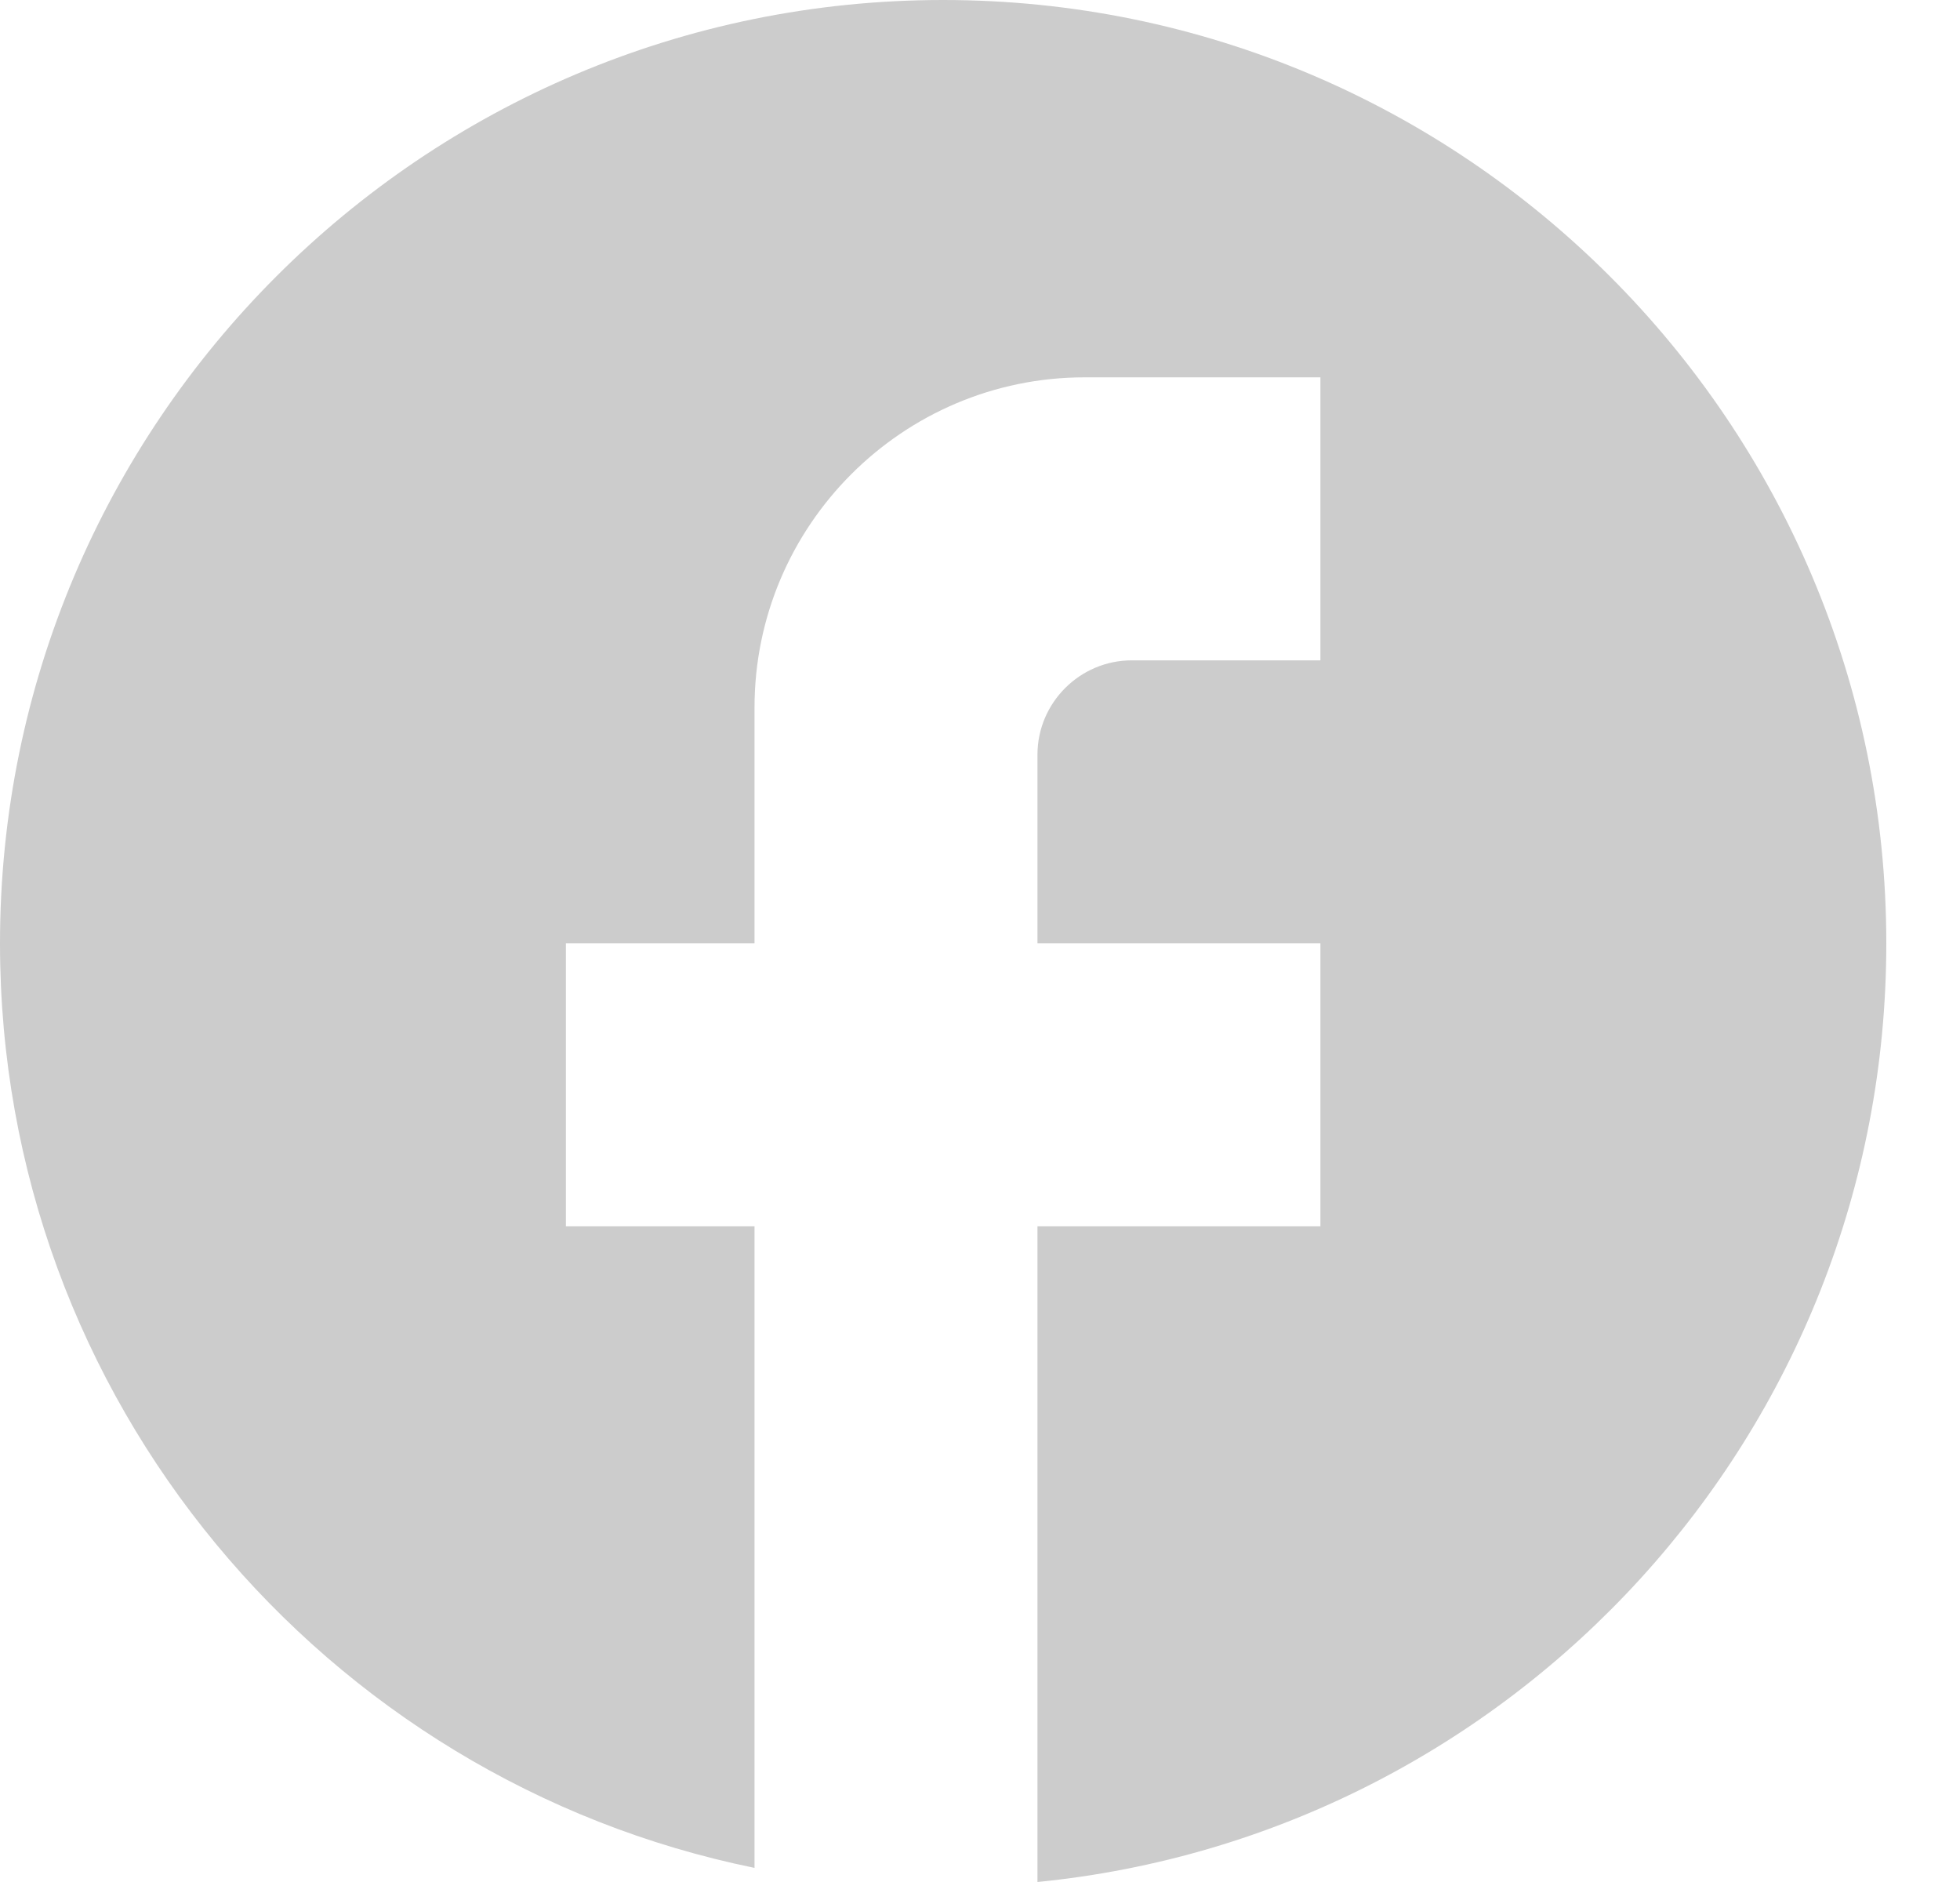
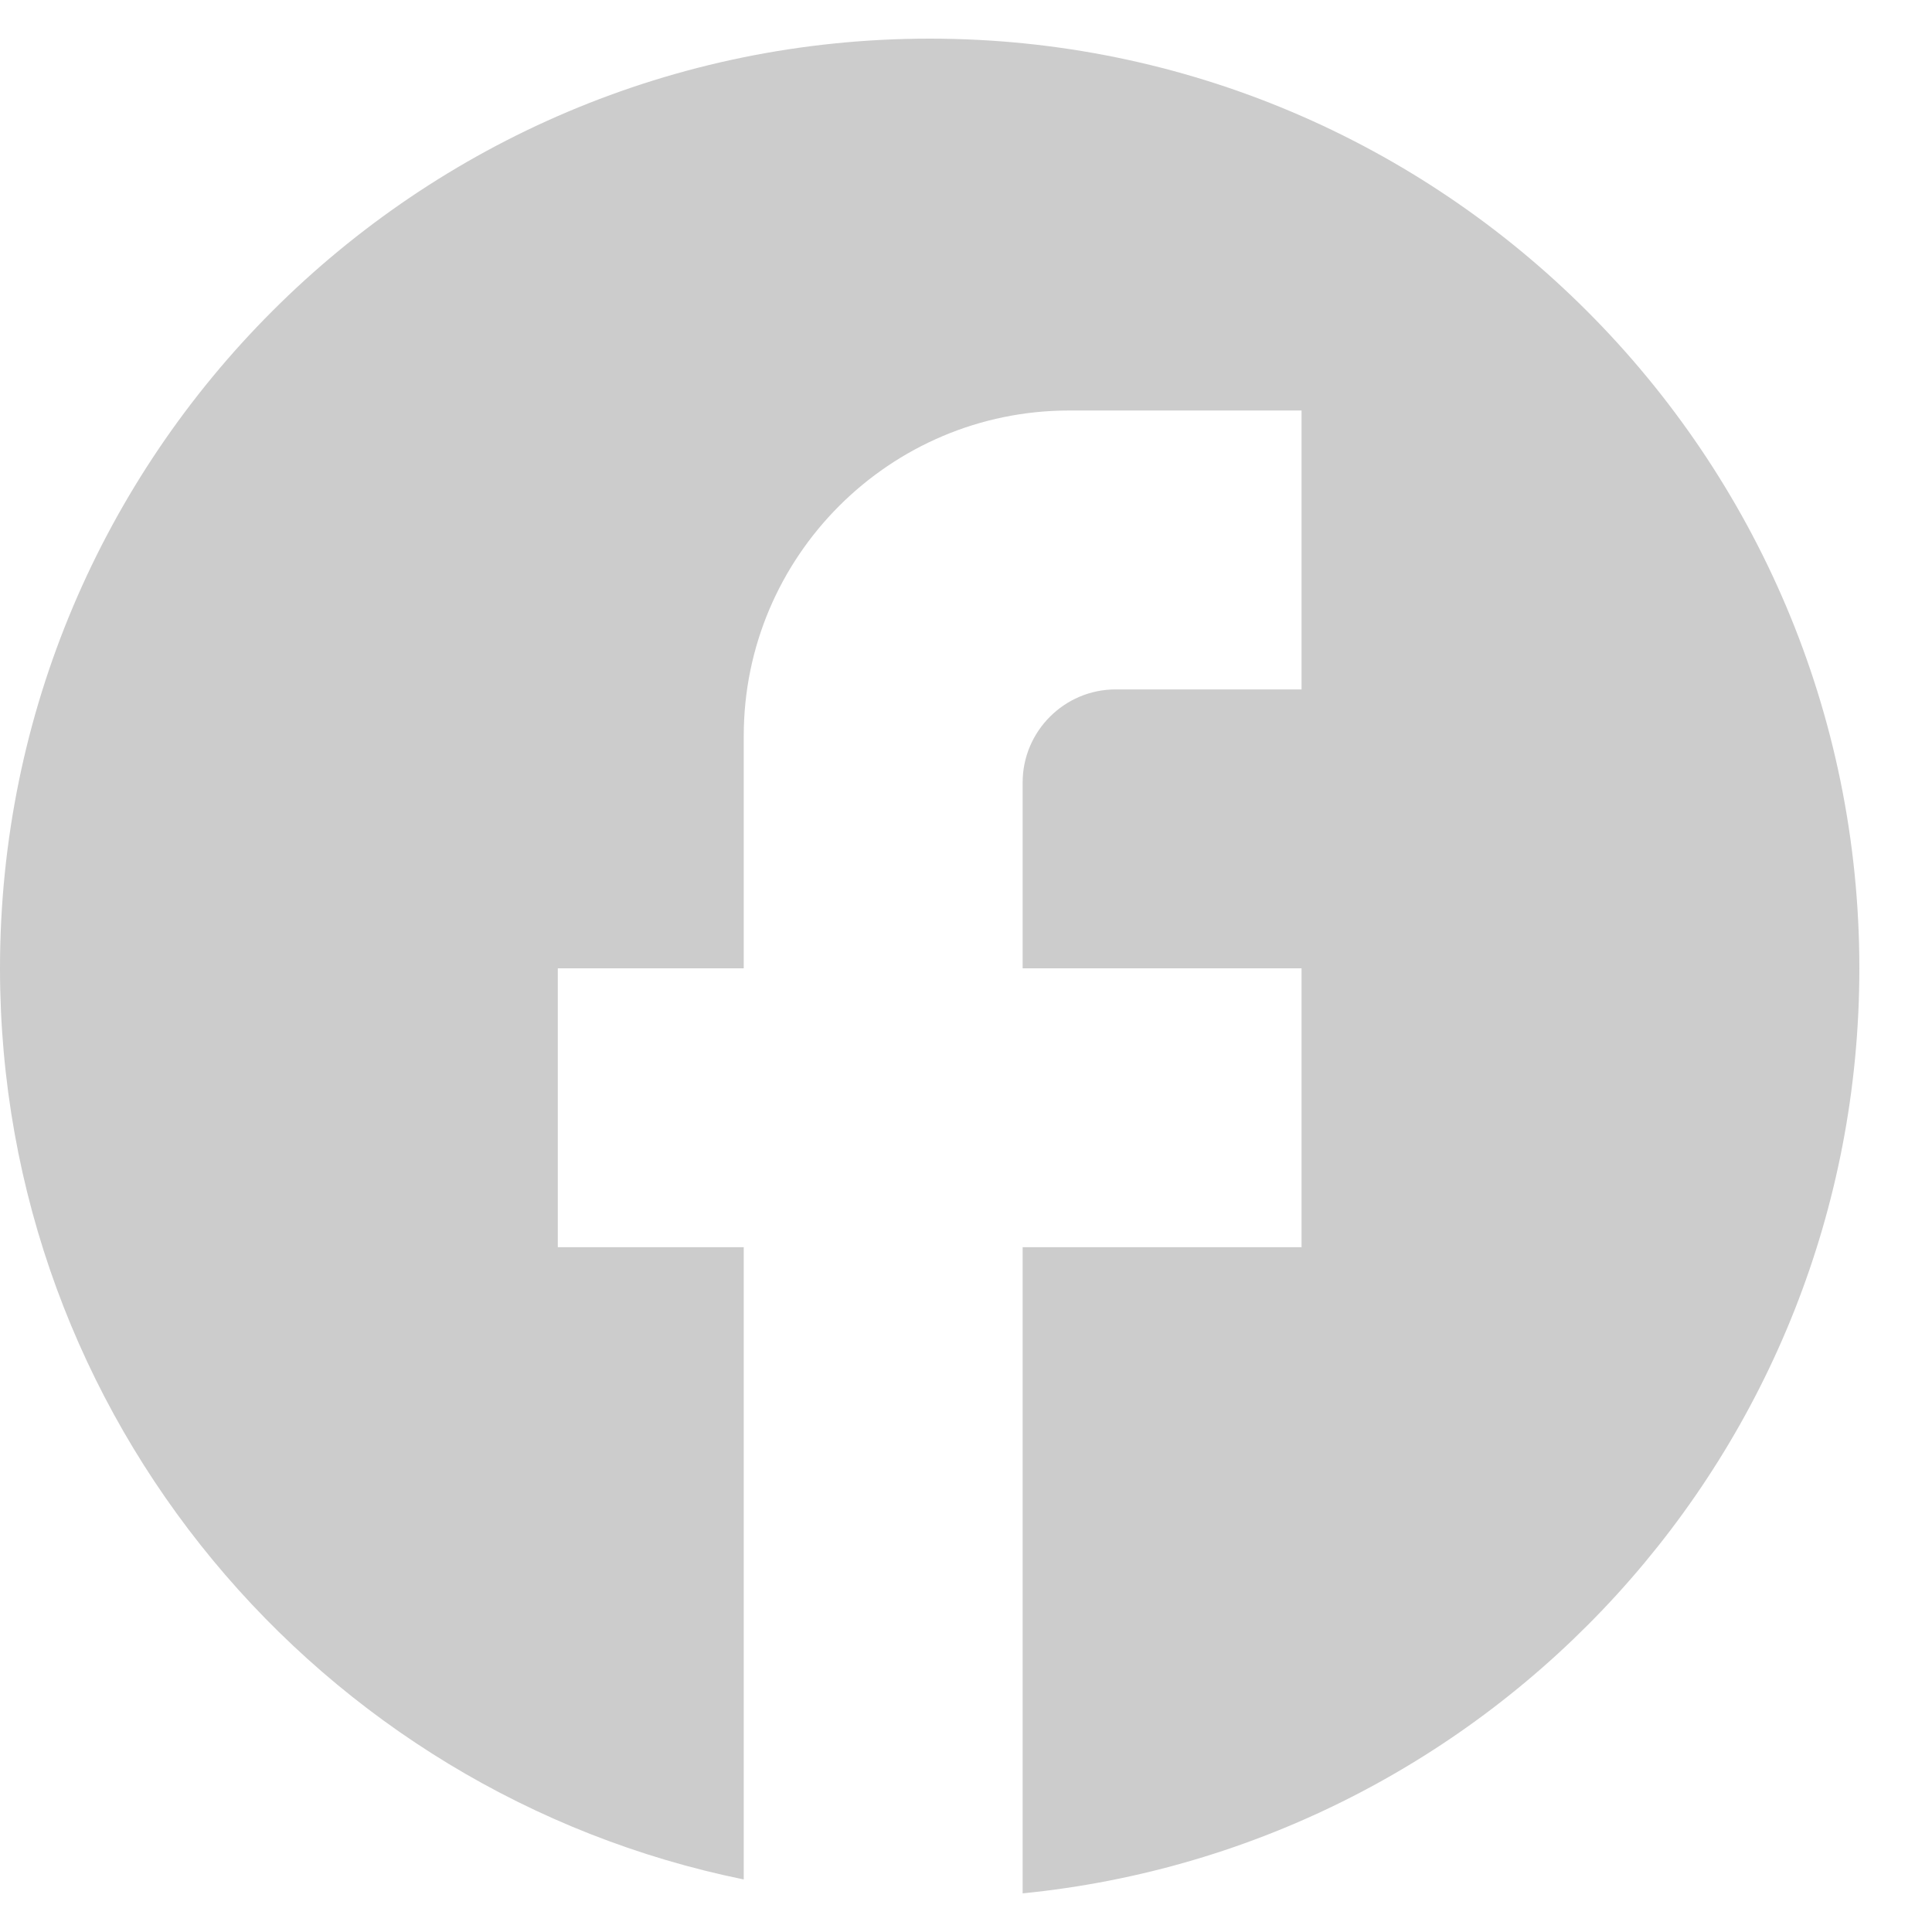
- <svg xmlns="http://www.w3.org/2000/svg" width="25" height="24" viewBox="0 0 25 24" fill="none">
+ <svg xmlns="http://www.w3.org/2000/svg" width="25" height="25" viewBox="0 0 25 24" fill="none">
  <path d="M24.06 12.03C24.06 5.389 18.671 0 12.03 0C5.389 0 0 5.389 0 12.03C0 17.853 4.138 22.701 9.624 23.82V15.639H7.218V12.03H9.624V9.023C9.624 6.701 11.513 4.812 13.835 4.812H16.842V8.421H14.436C13.774 8.421 13.233 8.962 13.233 9.624V12.03H16.842V15.639H13.233V24C19.308 23.398 24.06 18.274 24.06 12.03Z" fill="#CCCCCC" />
</svg>
